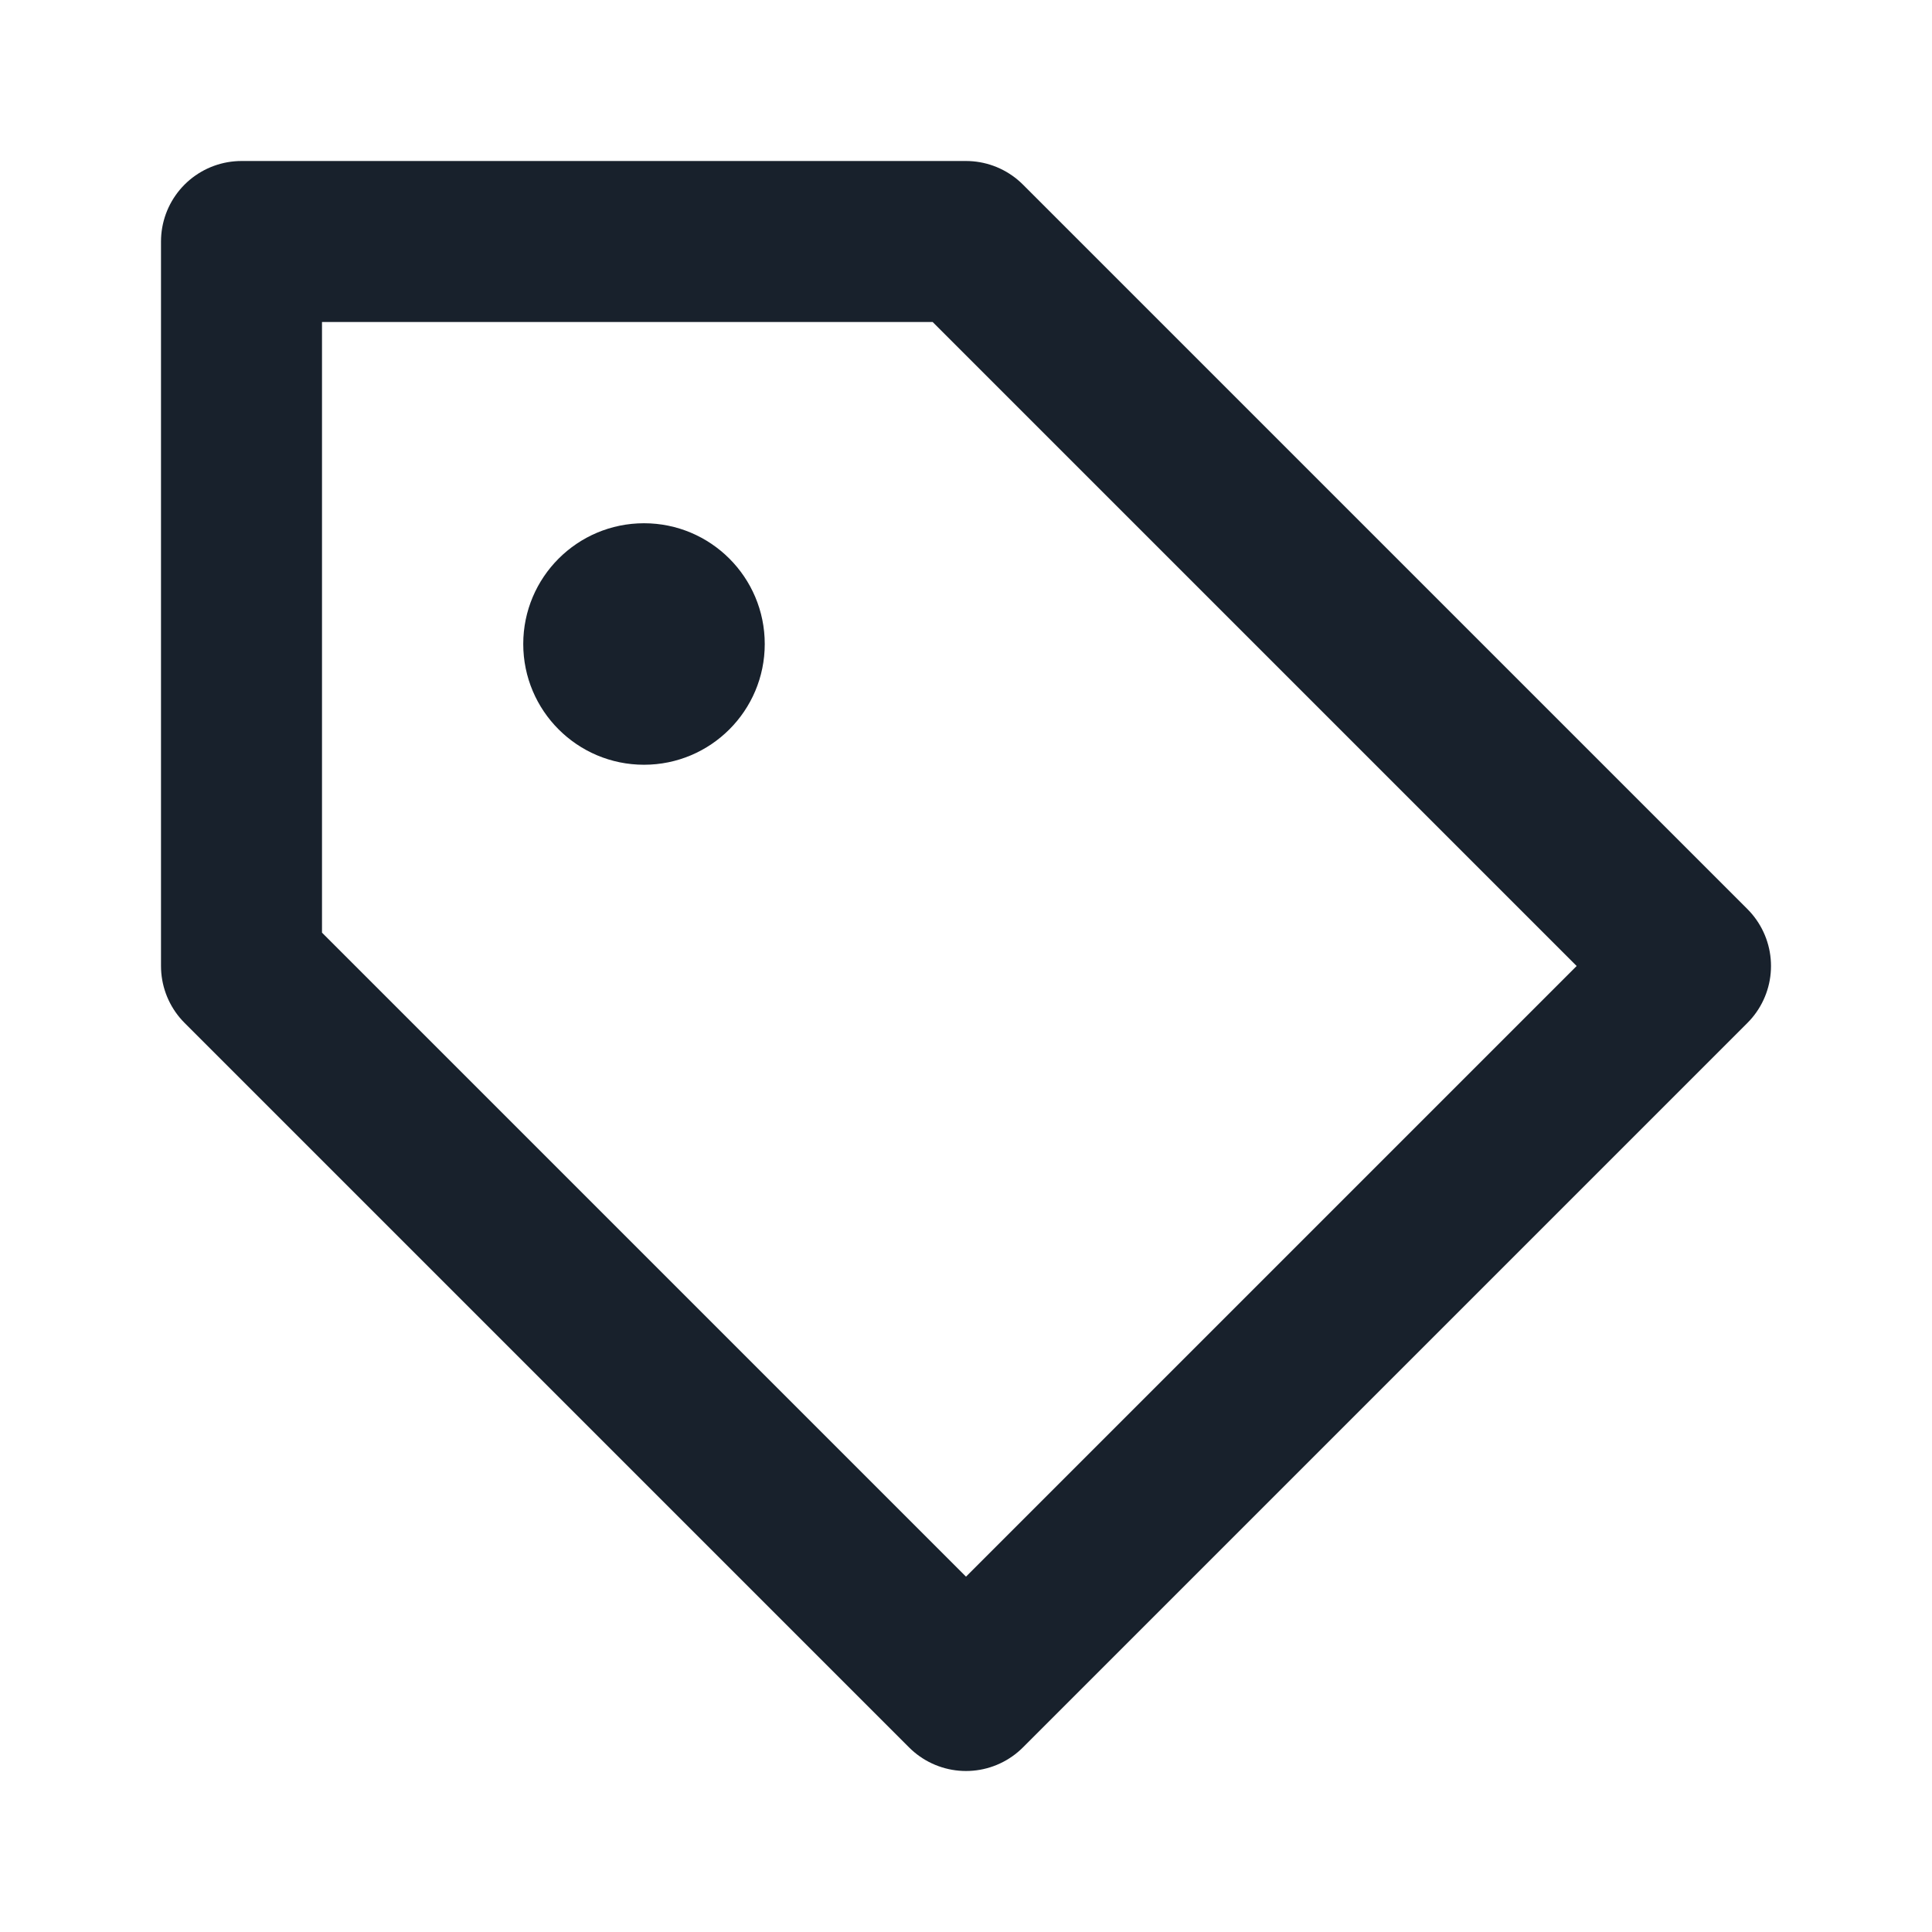
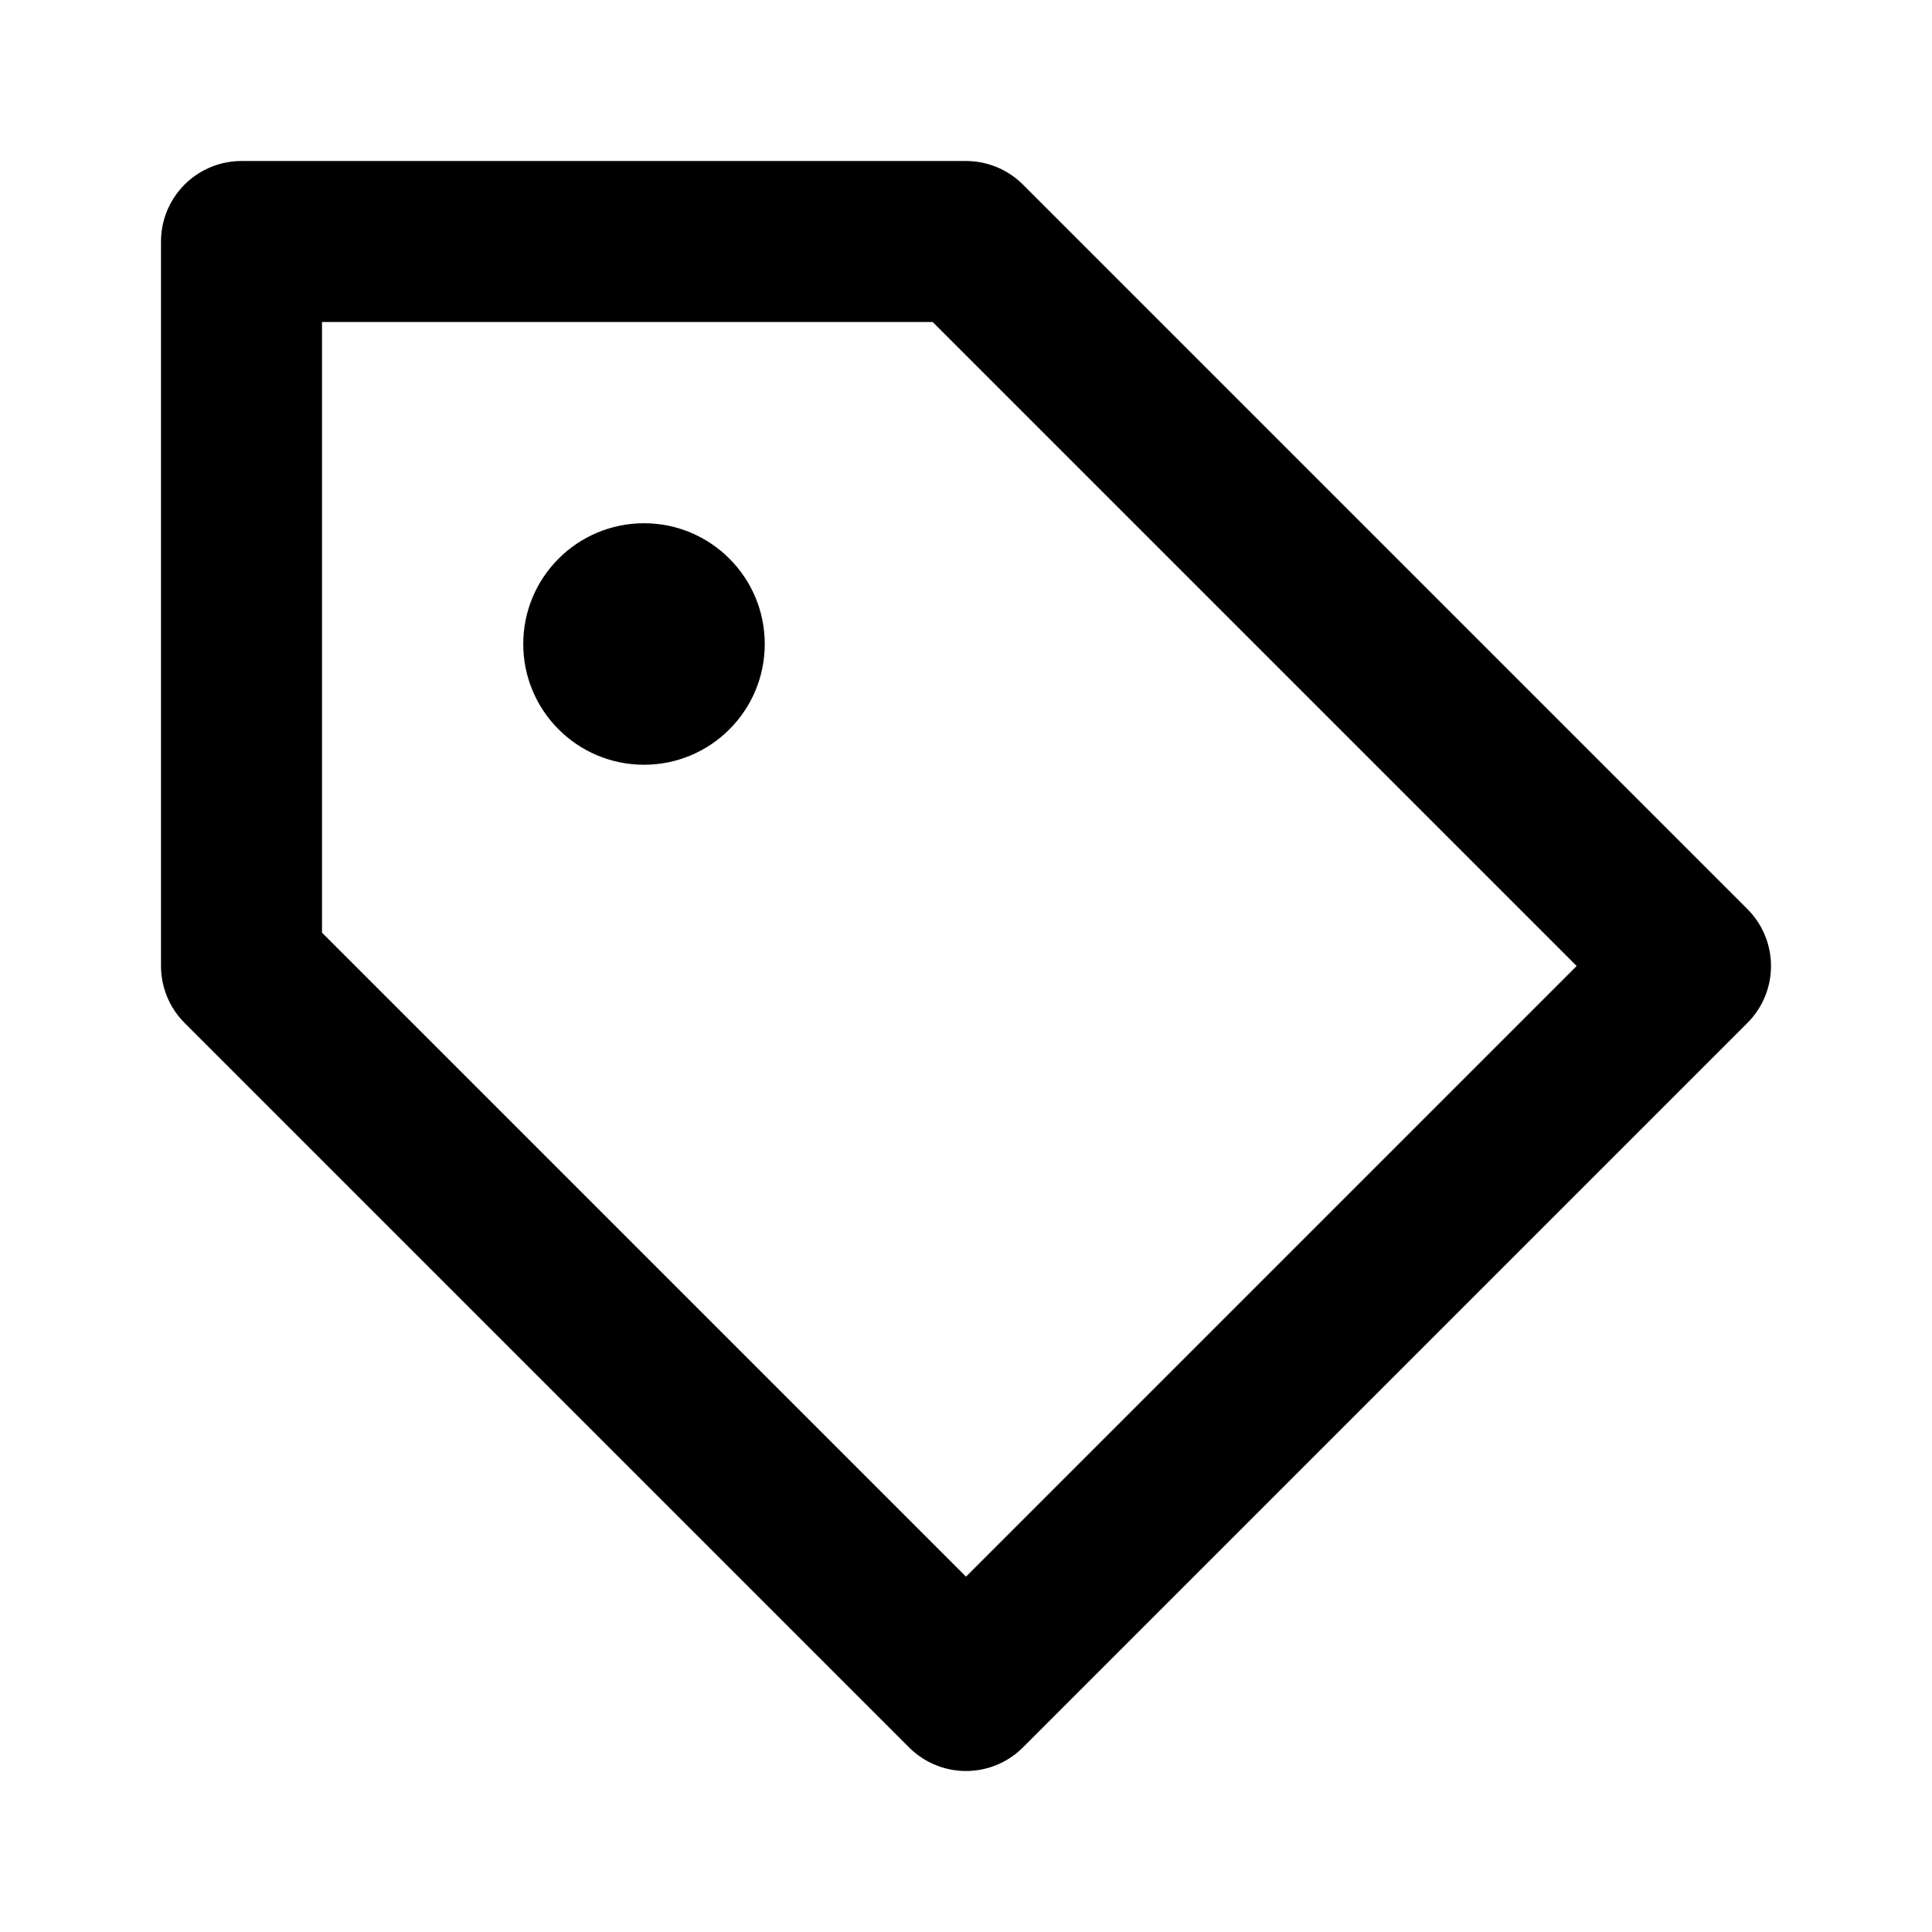
<svg xmlns="http://www.w3.org/2000/svg" width="24" height="24" viewBox="0 0 24 24">
-   <path d="M3 12V3h9l9 9-9 9-9-9z" fill="none" stroke="#18212c" stroke-width="2" stroke-linejoin="round" />
-   <circle cx="8" cy="8" r="1.5" fill="#18212c" />
+   <path d="M3 12V3h9l9 9-9 9-9-9z" fill="none" stroke="currentColor" stroke-width="2" stroke-linejoin="round" />
+   <circle cx="8" cy="8" r="1.5" fill="currentColor" />
</svg>
